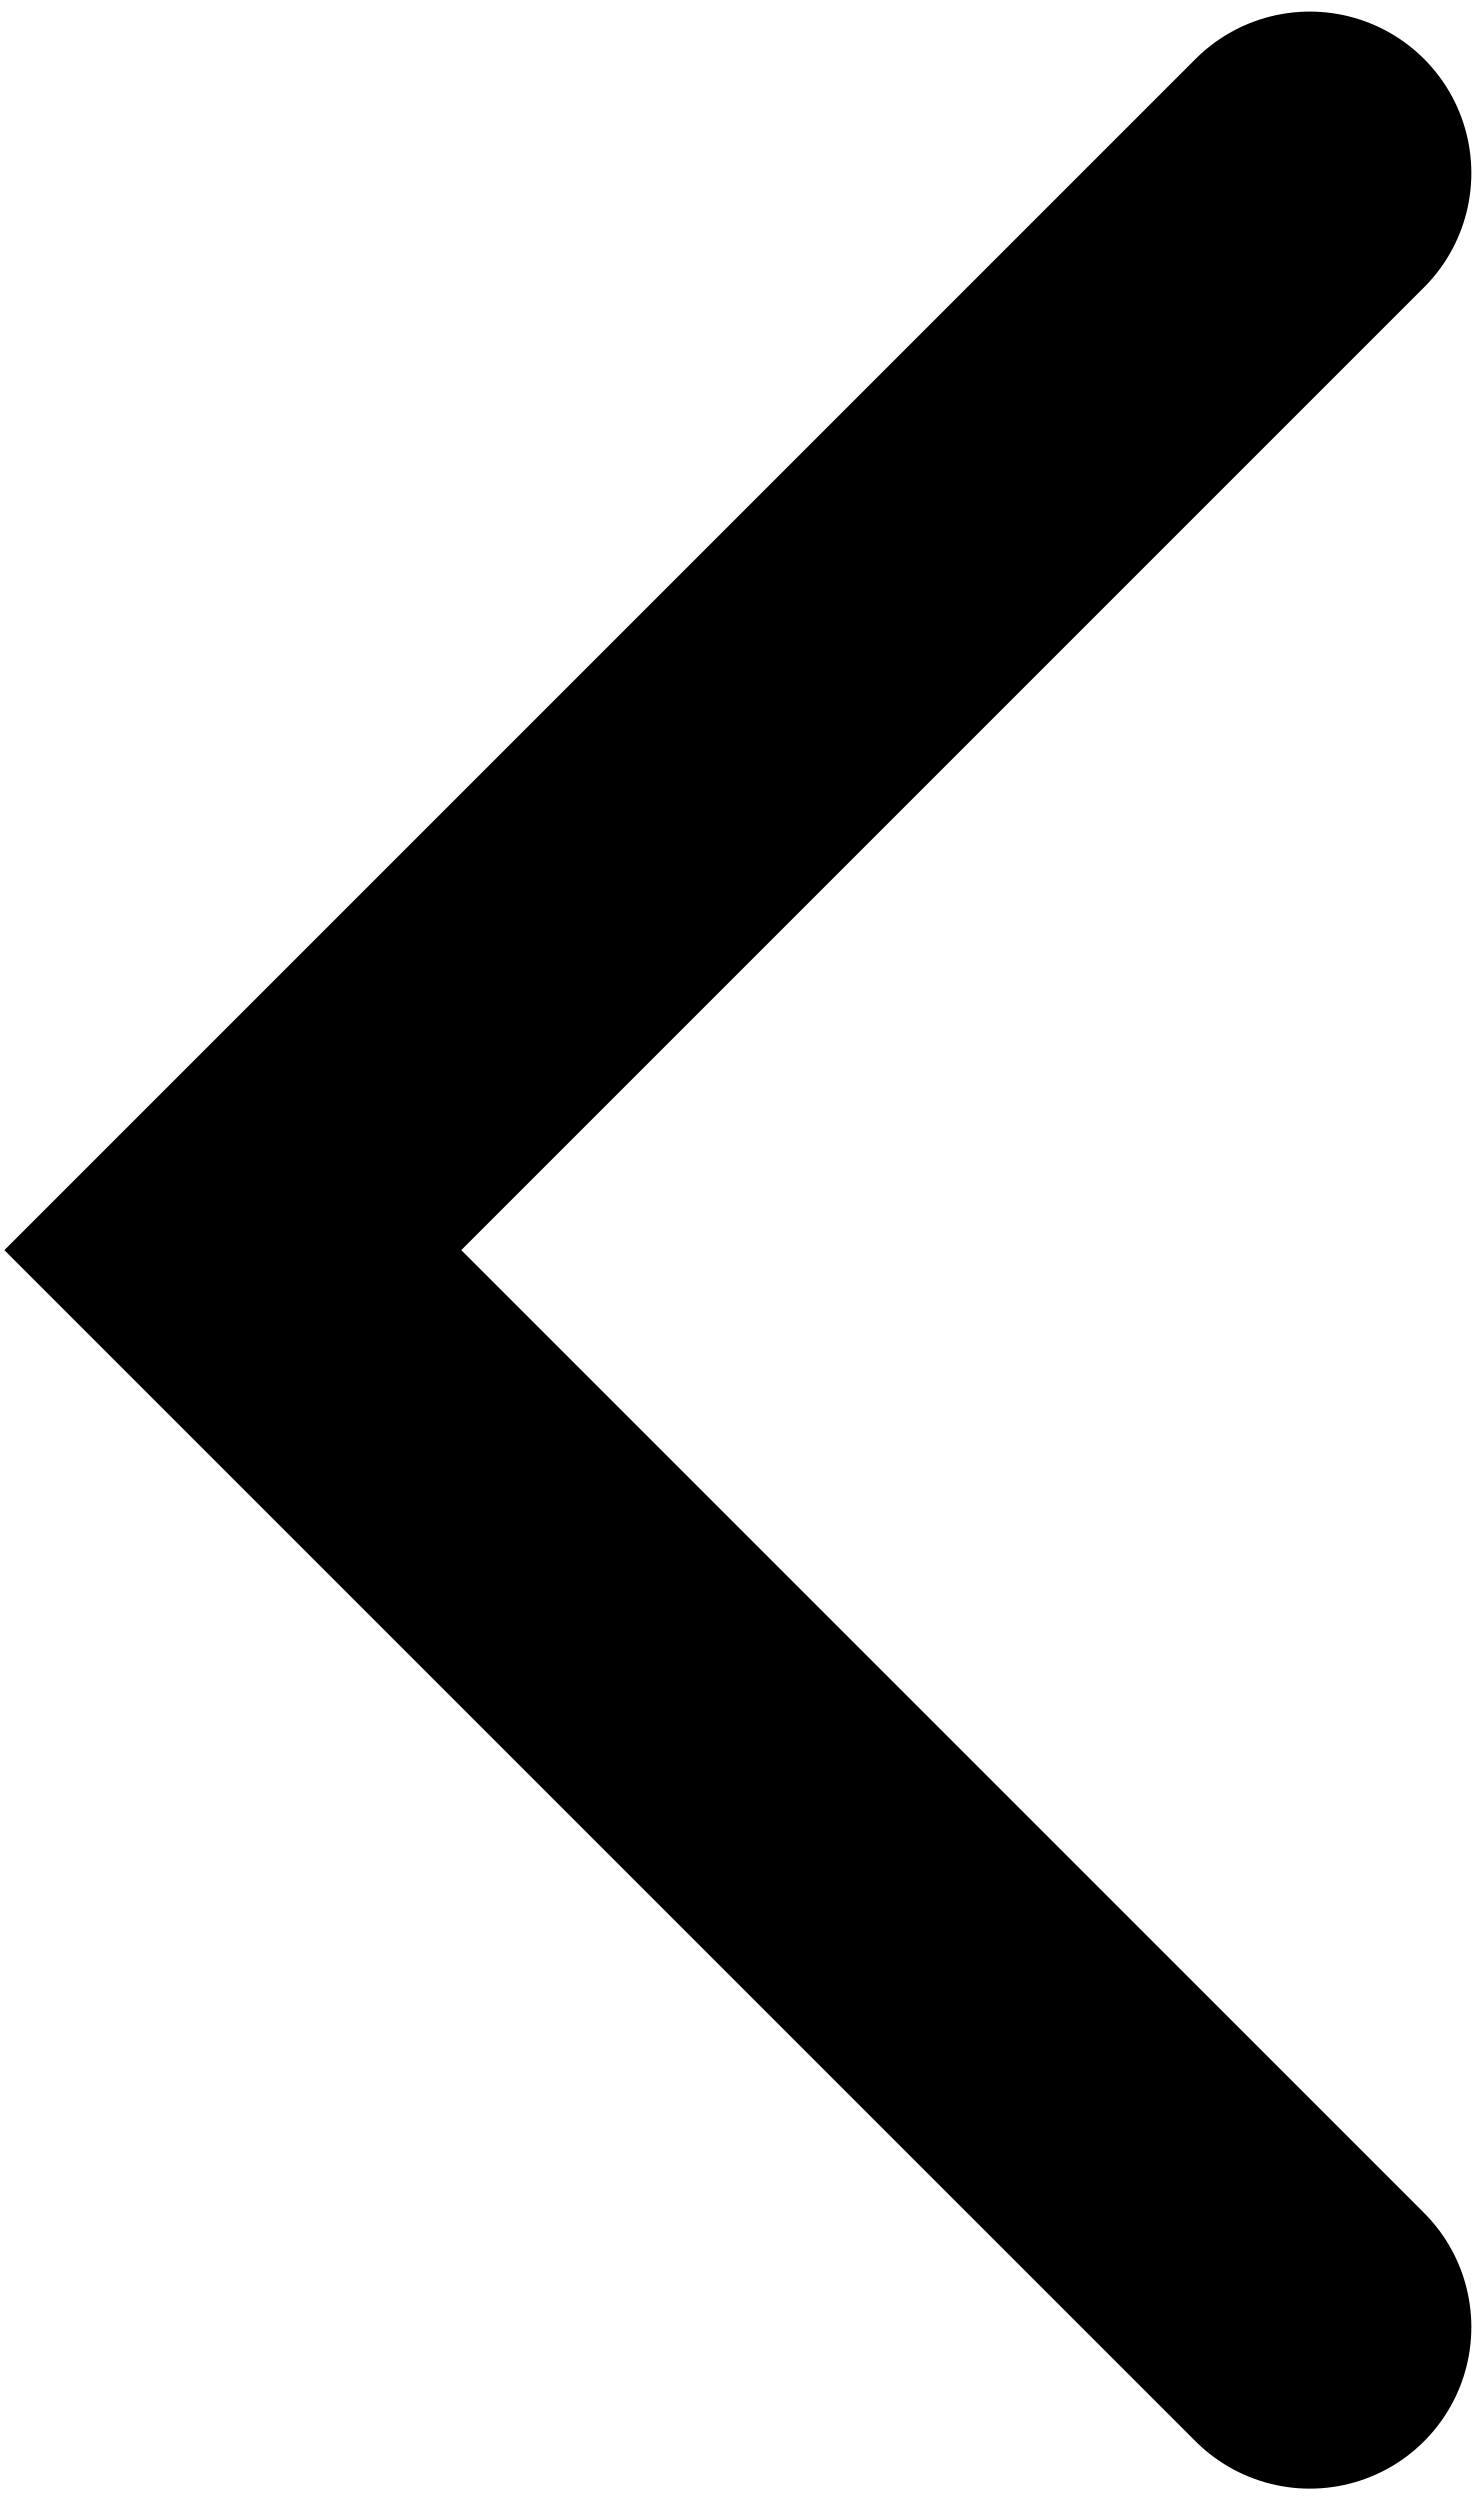
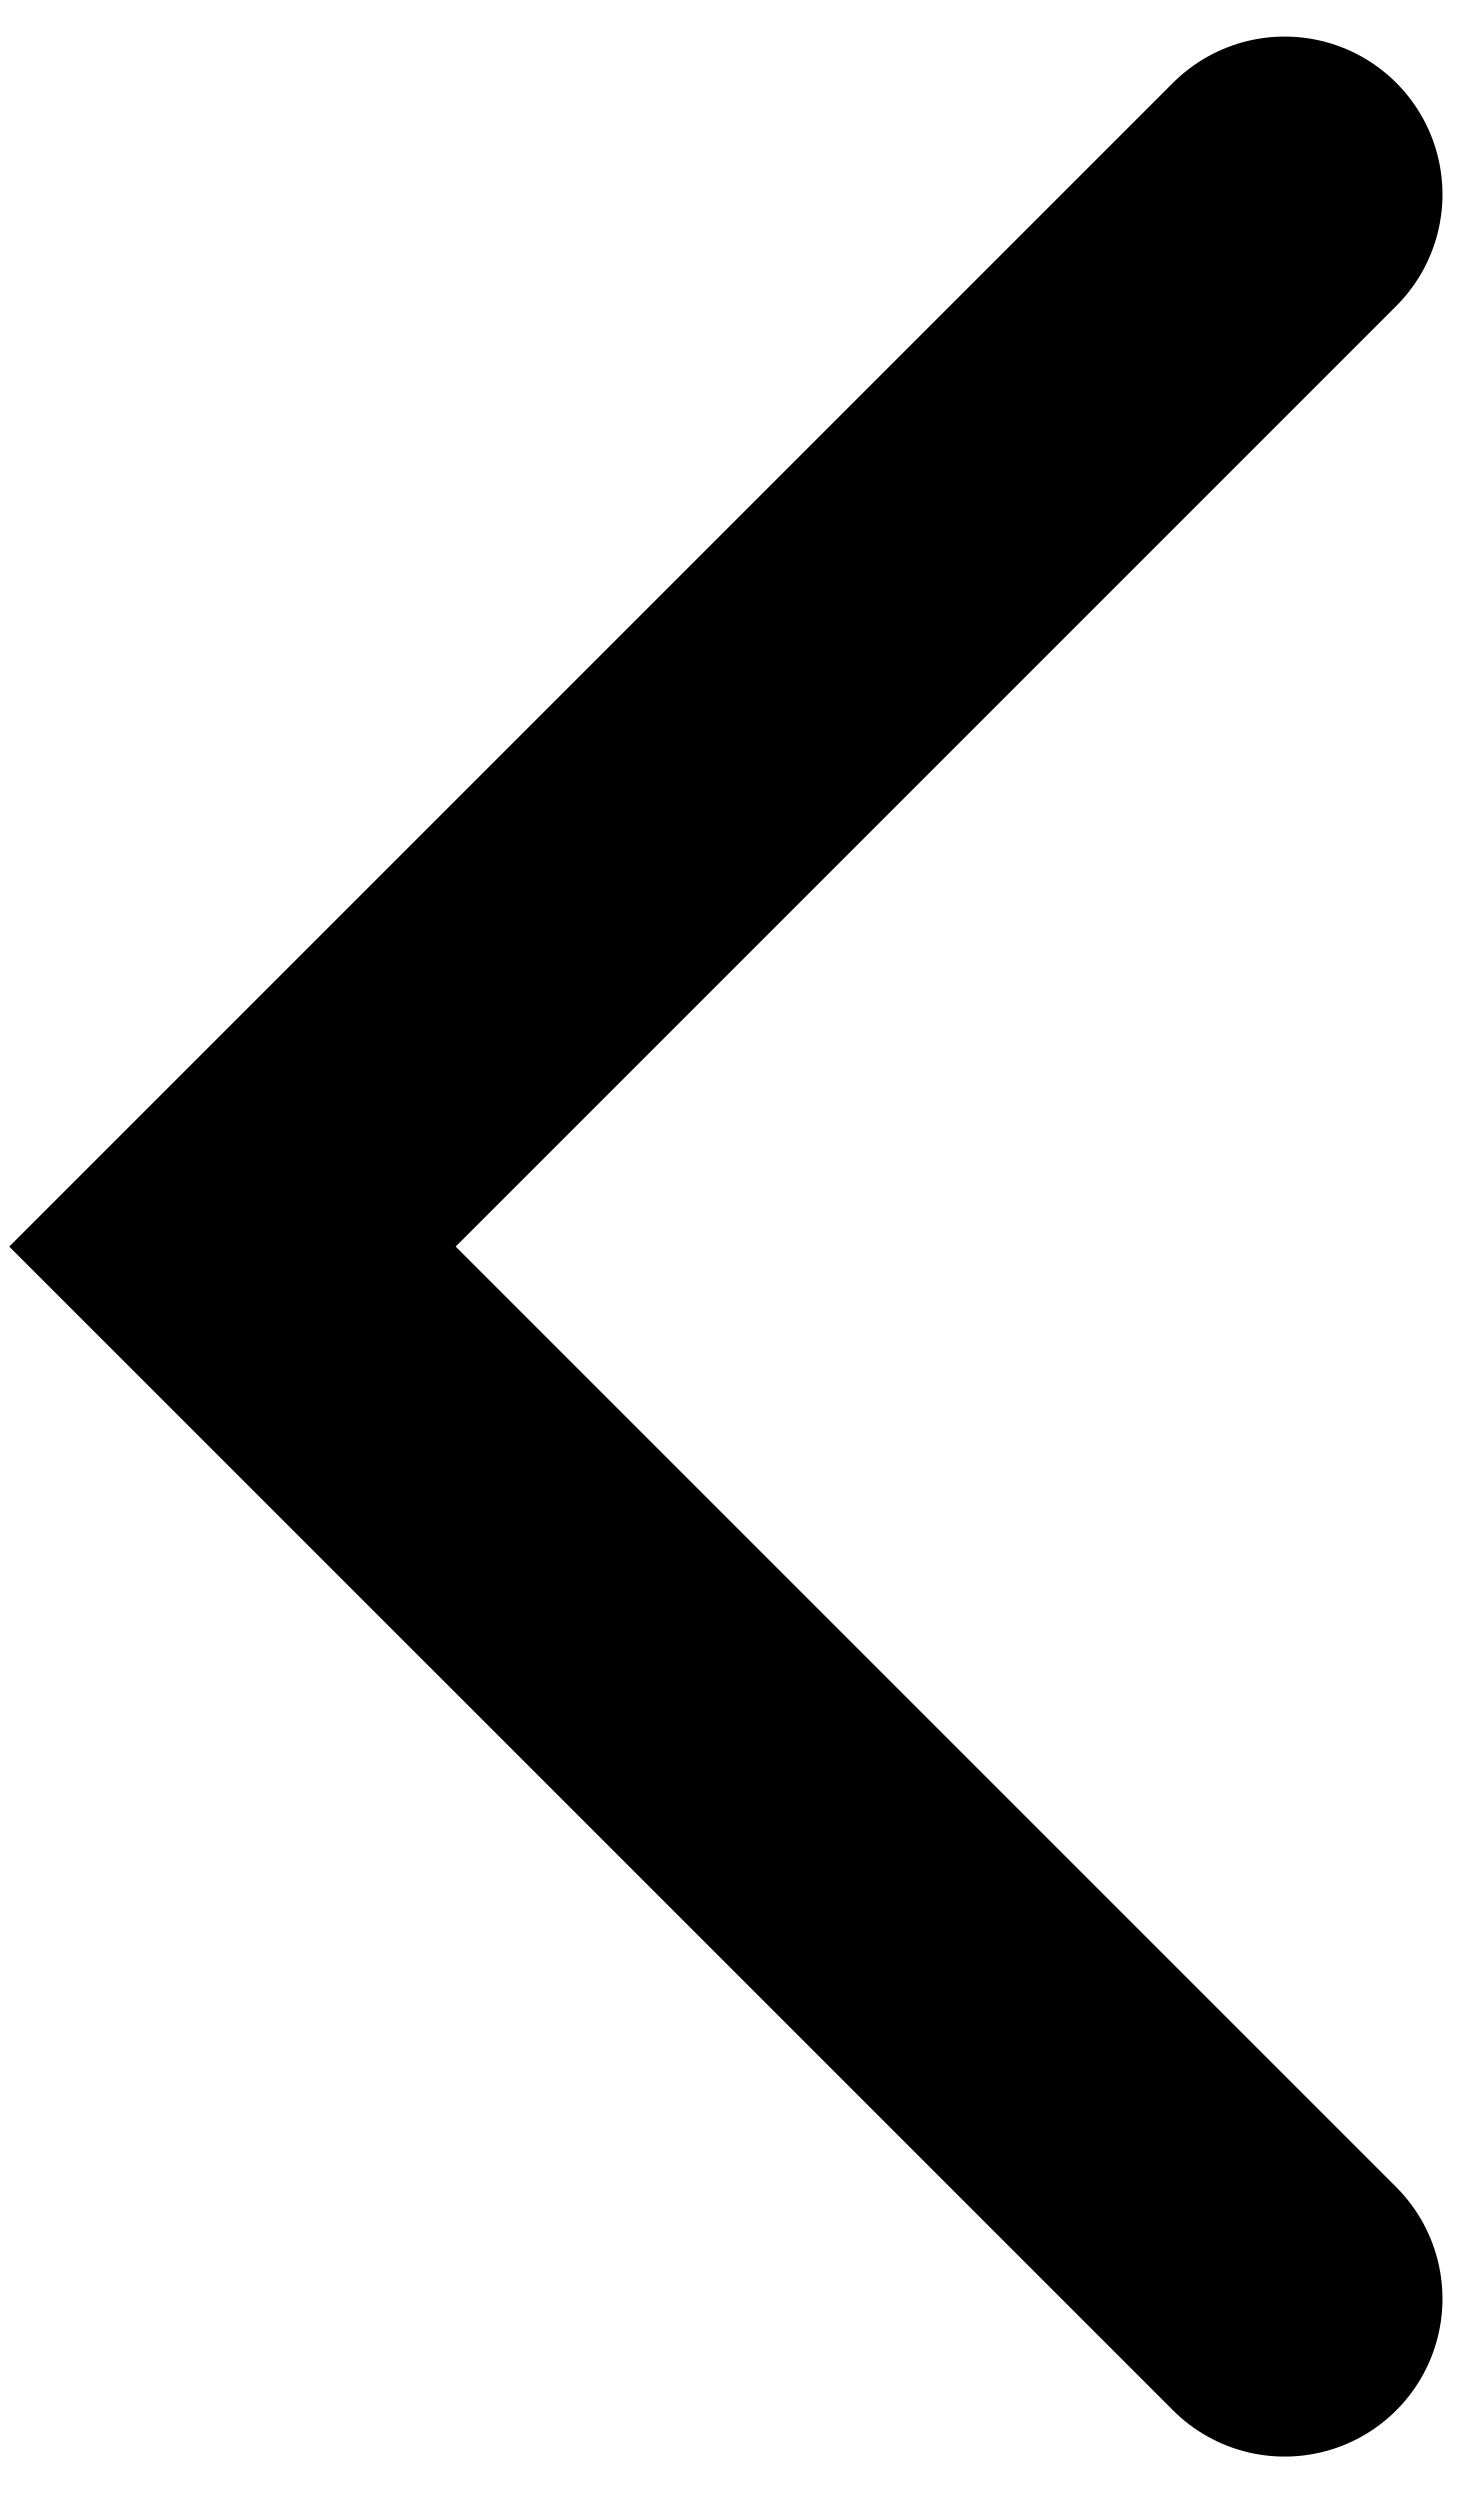
- <svg xmlns="http://www.w3.org/2000/svg" width="100%" height="100%" viewBox="0 0 238 403" version="1.1" xml:space="preserve" style="fill-rule:evenodd;clip-rule:evenodd;stroke-linecap:round;">
-   <rect id="ArtBoard2" x="0" y="0" width="237.963" height="402.529" style="fill:none;" />
+ <svg xmlns="http://www.w3.org/2000/svg" width="100%" height="100%" viewBox="0 0 58 99" version="1.1" xml:space="preserve" style="fill-rule:evenodd;clip-rule:evenodd;stroke-linecap:round;">
+   <rect id="ArtBoard1" x="0" y="0" width="57.543" height="98.263" style="fill:none;" />
  <clipPath id="_clip1">
-     <rect x="0" y="0" width="237.963" height="402.529" />
+     <rect x="0" y="0" width="57.543" height="98.263" />
  </clipPath>
  <g clip-path="url(#_clip1)">
-     <rect id="ArtBoard1" x="-0.825" y="-4.167" width="239.762" height="409.429" style="fill:none;" />
-     <g>
-       <path d="M211.141,375.129l-173.612,-173.608l173.612,-173.613" style="fill:none;fill-rule:nonzero;stroke:#000;stroke-width:52.08px;" />
-     </g>
+     <path d="M50.872,91.031l-41.667,-41.666l41.667,-41.667" style="fill:none;fill-rule:nonzero;stroke:#000;stroke-width:12.5px;" />
  </g>
</svg>
